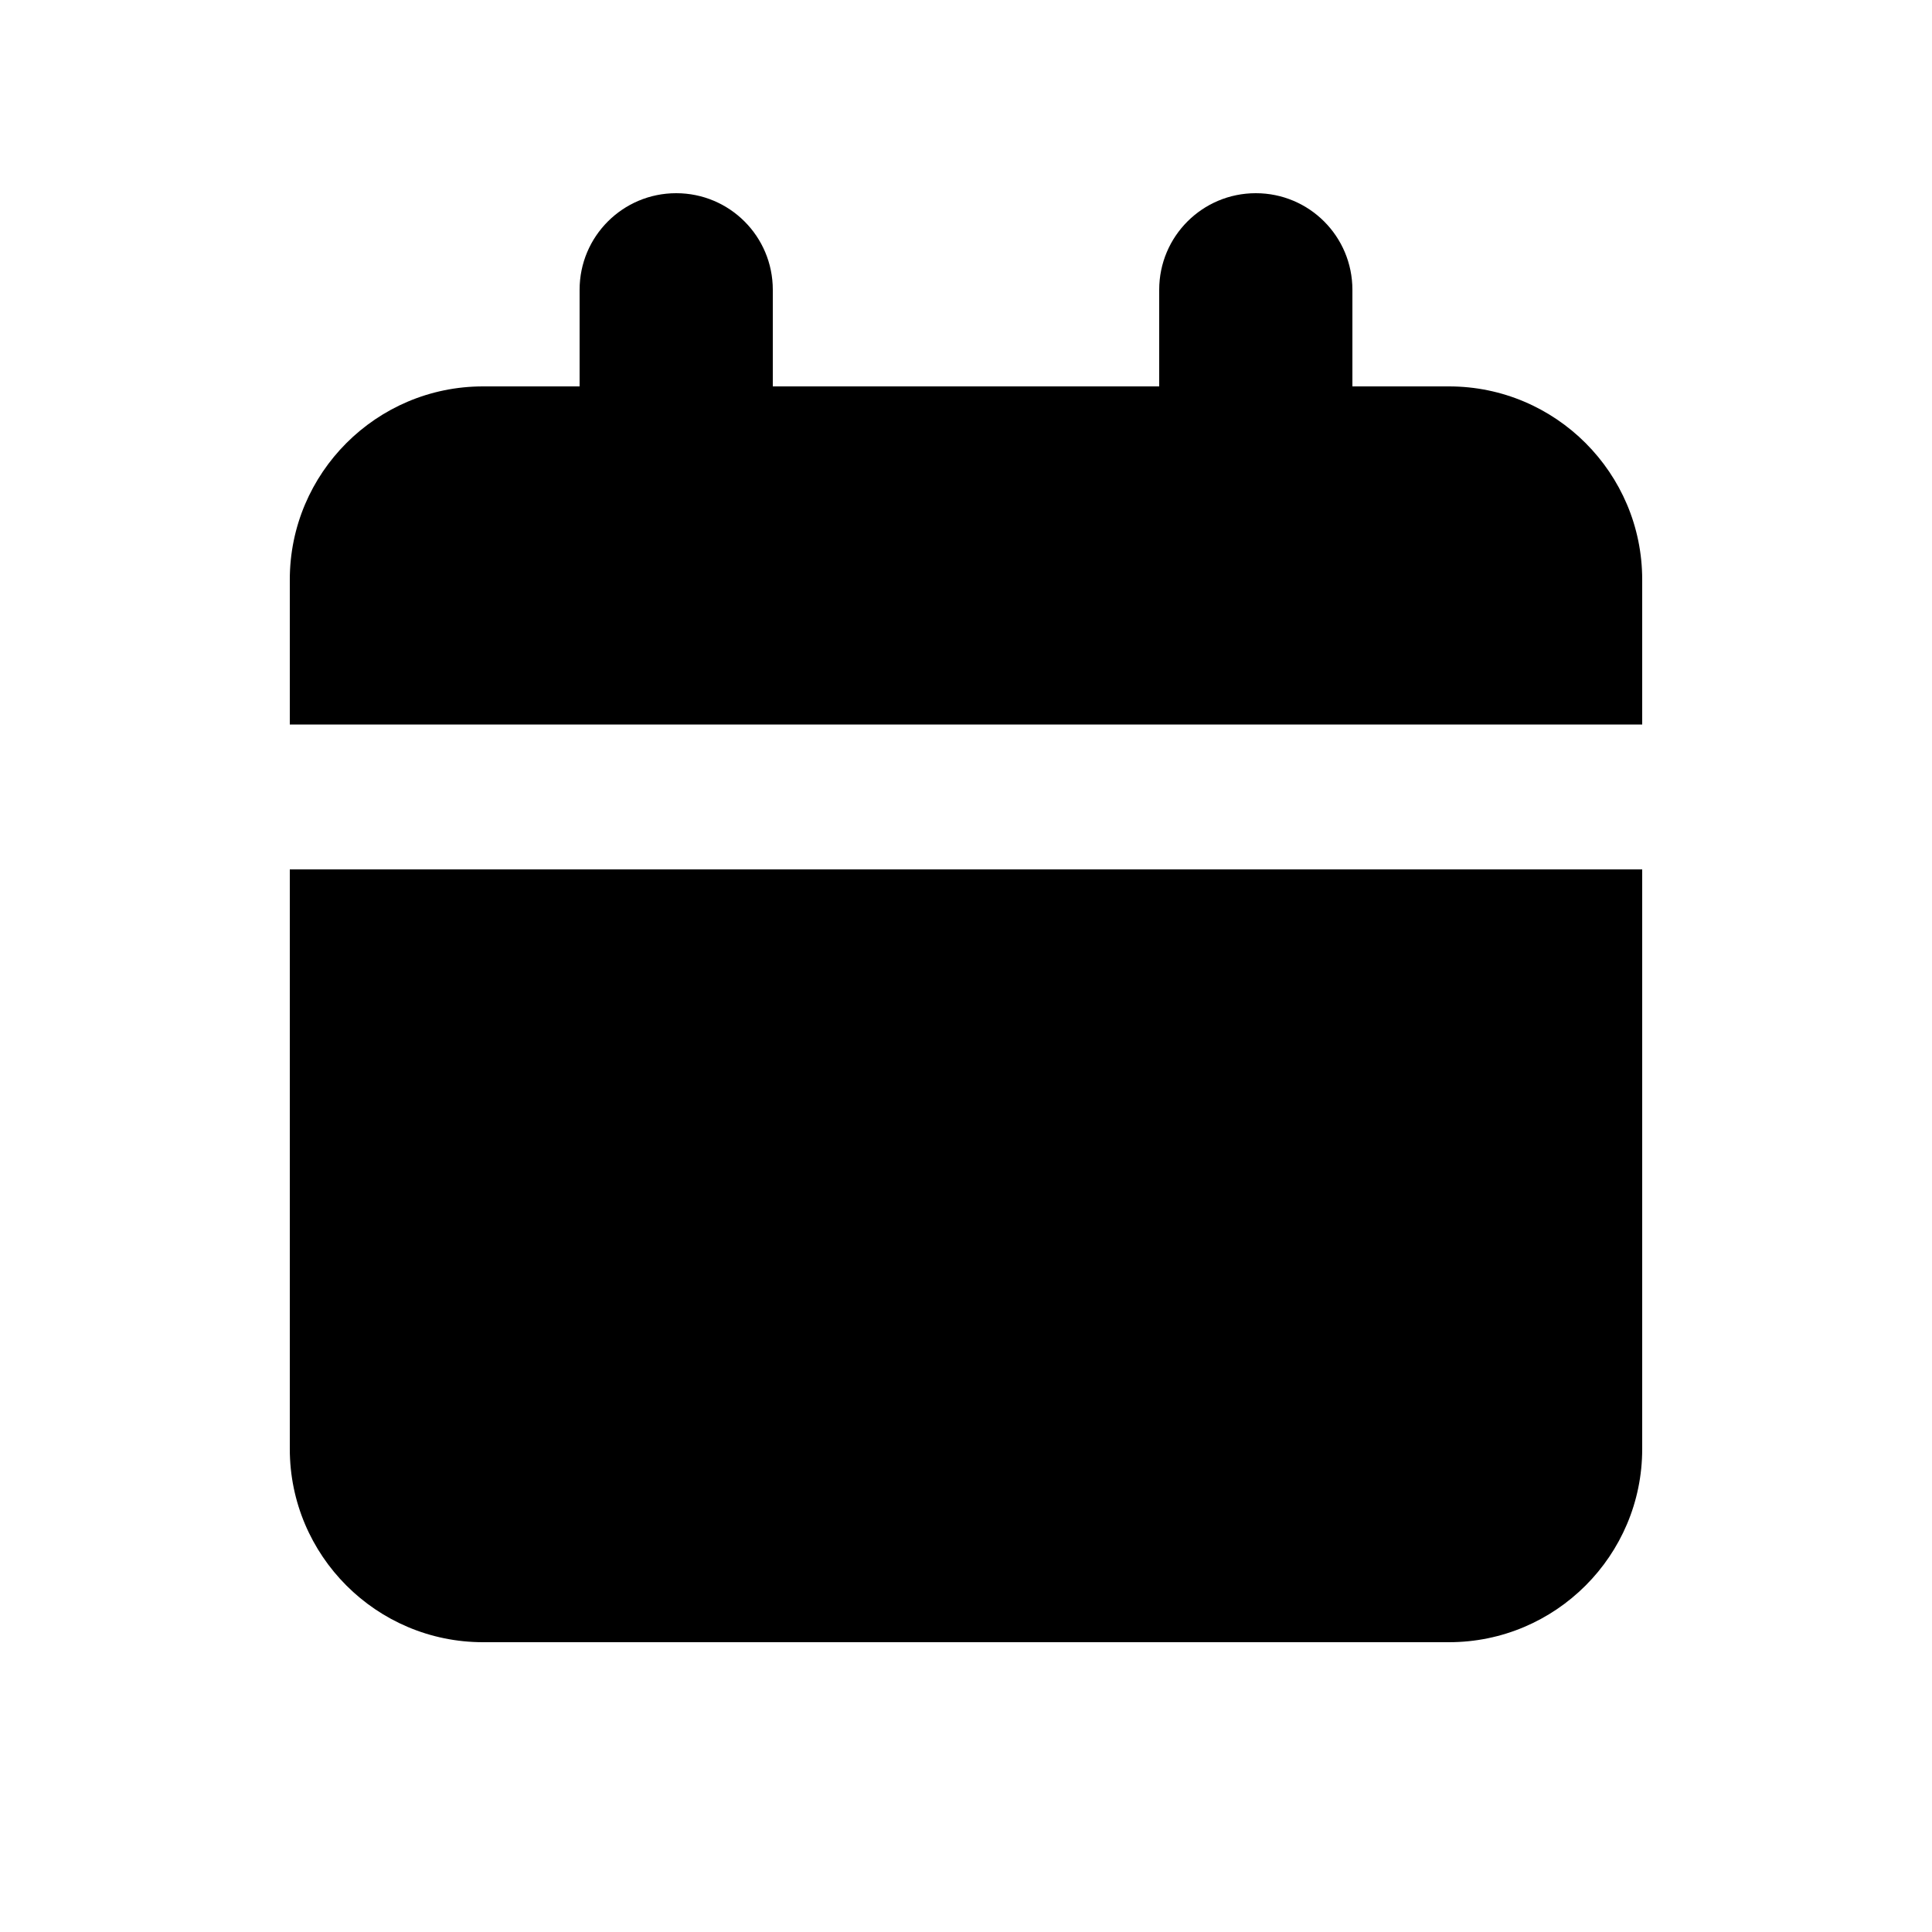
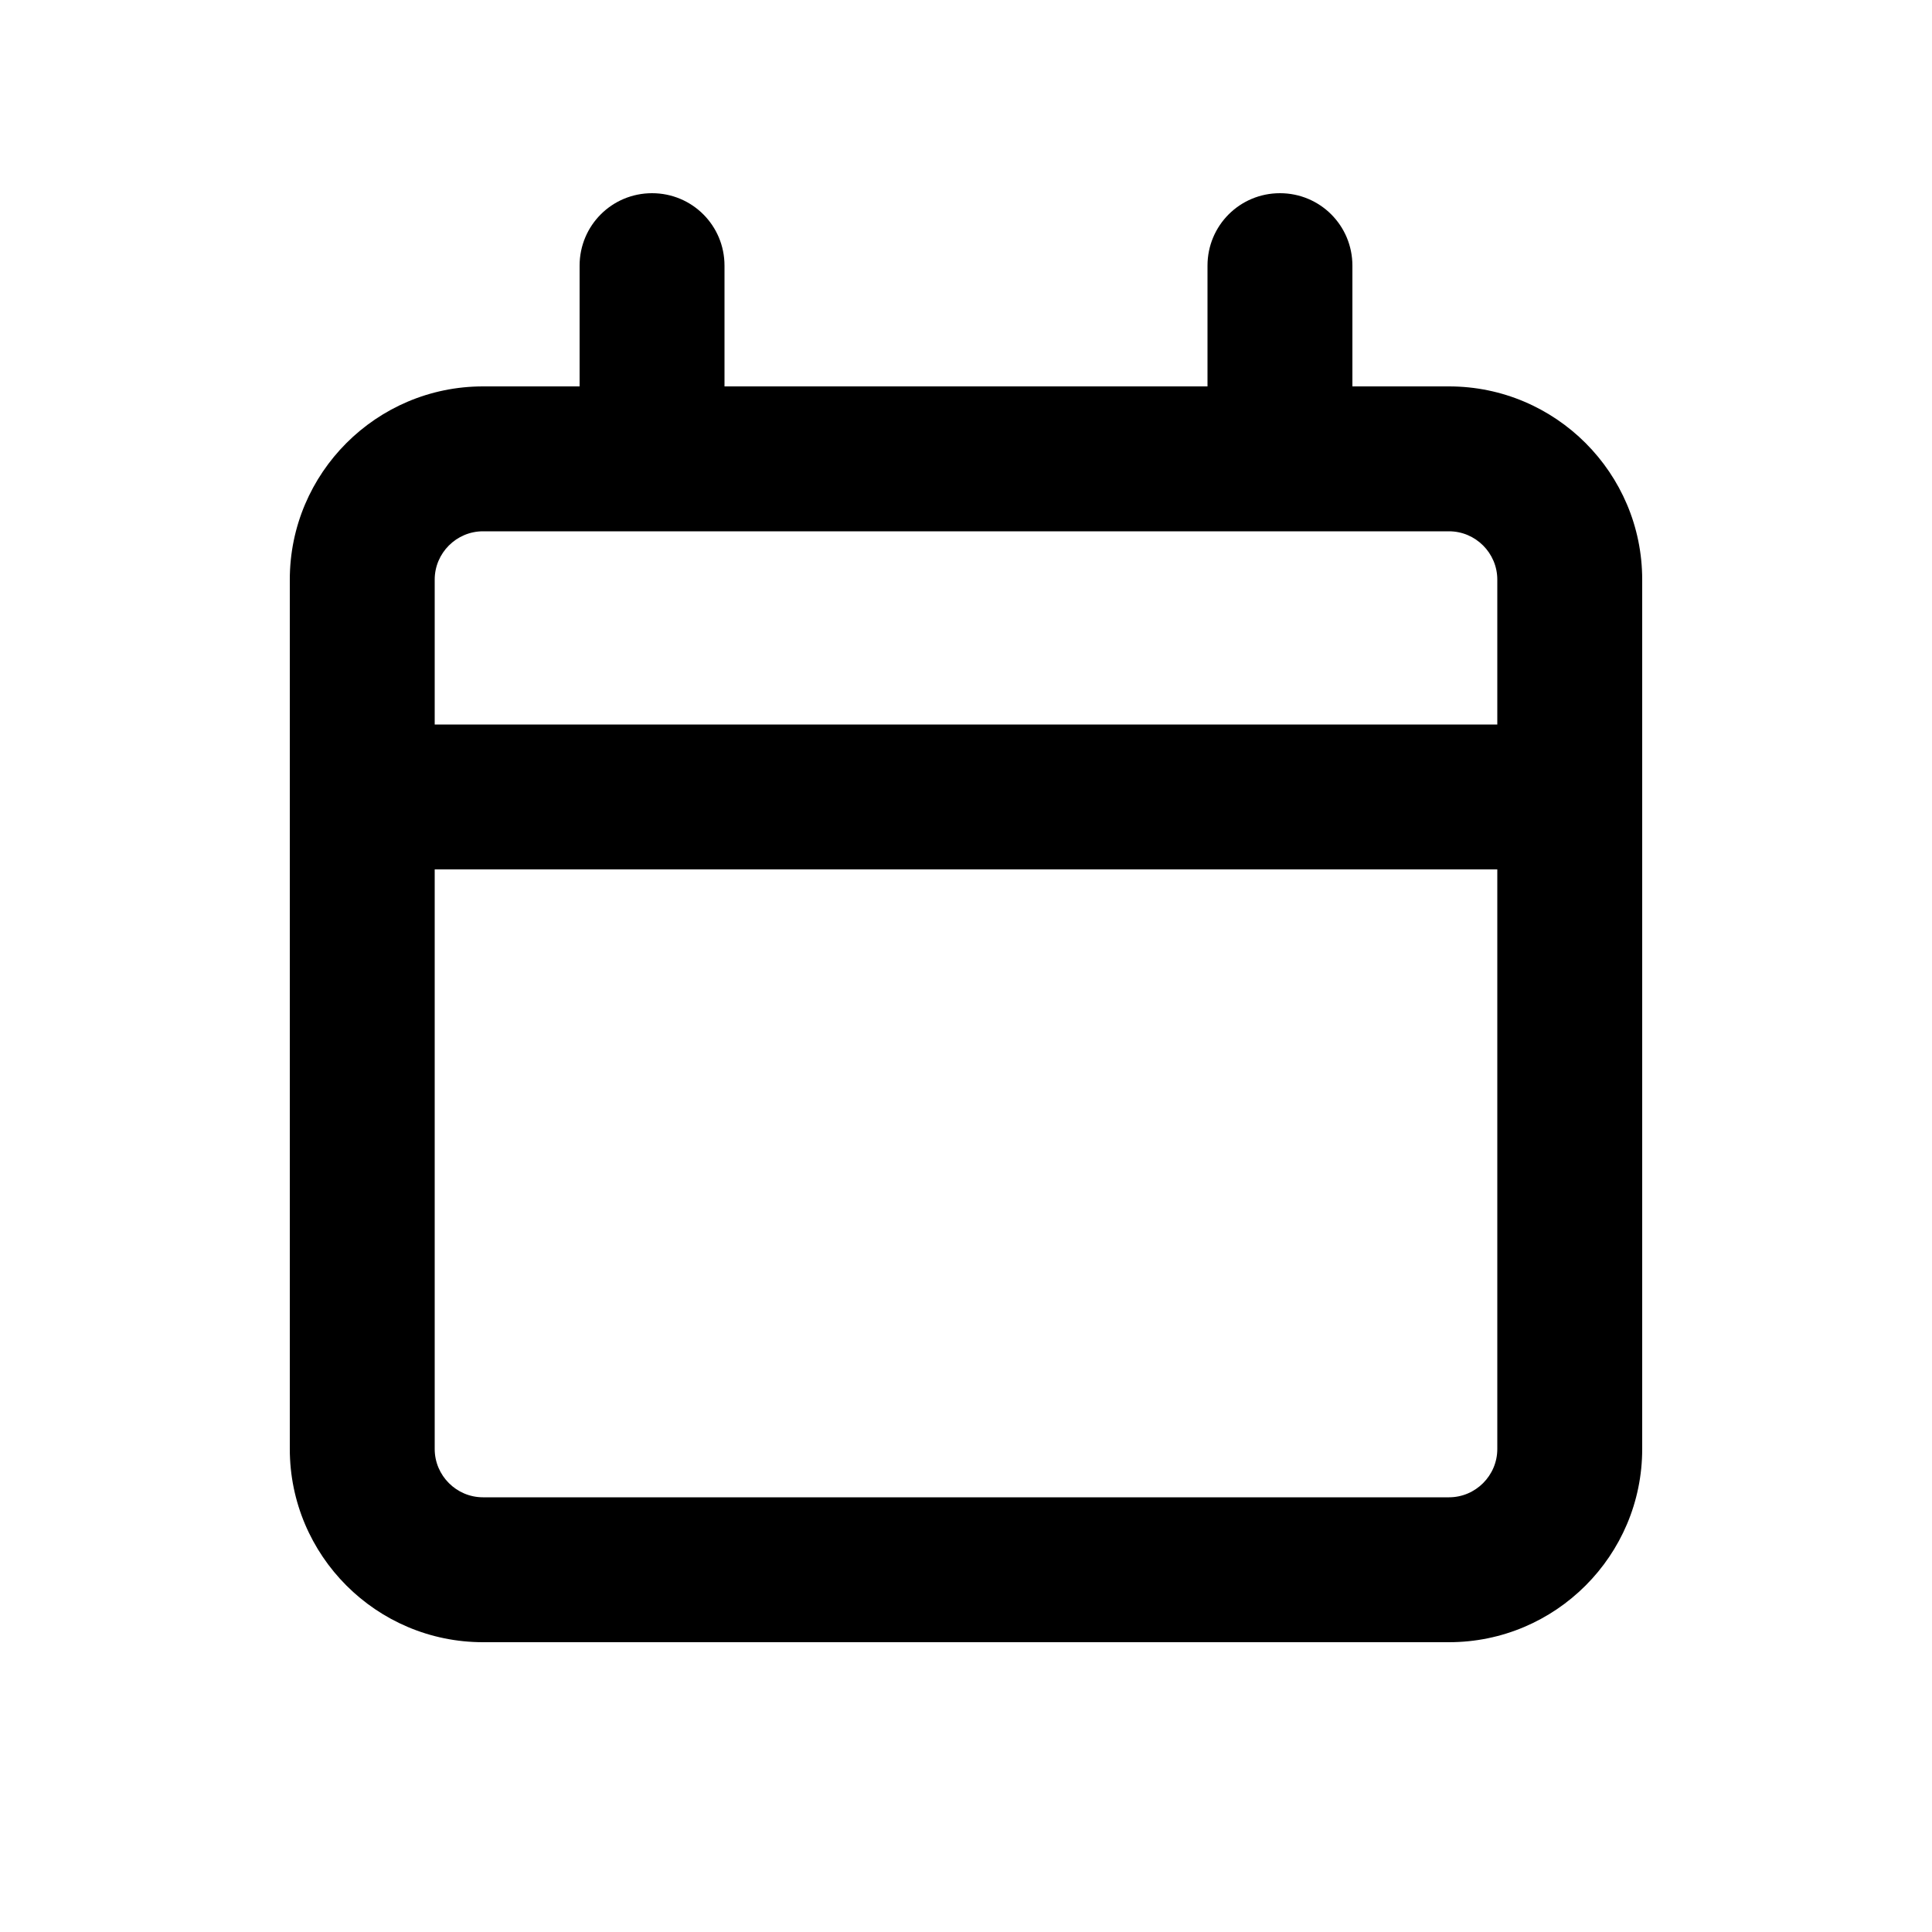
<svg xmlns="http://www.w3.org/2000/svg" viewBox="0 0 640 640">
-   <path d="M224 64C206.3 64 192 78.3 192 96L192 128L160 128C124.7 128 96 156.7 96 192L96 240L544 240L544 192C544 156.7 515.3 128 480 128L448 128L448 96C448 78.3 433.7 64 416 64C398.3 64 384 78.3 384 96L384 128L256 128L256 96C256 78.3 241.7 64 224 64zM96 288L96 480C96 515.3 124.7 544 160 544L480 544C515.3 544 544 515.3 544 480L544 288L96 288z" />
+   <path d="M216 64C229.3 64 240 74.7 240 88L240 128L400 128L400 88C400 74.7 410.7 64 424 64C437.3 64 448 74.7 448 88L448 128L480 128C515.3 128 544 156.7 544 192L544 480C544 515.3 515.3 544 480 544L160 544C124.7 544 96 515.3 96 480L96 192C96 156.7 124.7 128 160 128L192 128L192 88C192 74.7 202.7 64 216 64zM216 176L160 176C151.2 176 144 183.2 144 192L144 240L496 240L496 192C496 183.2 488.8 176 480 176L216 176zM144 288L144 480C144 488.8 151.2 496 160 496L480 496C488.8 496 496 488.8 496 480L496 288L144 288z" />
</svg>
